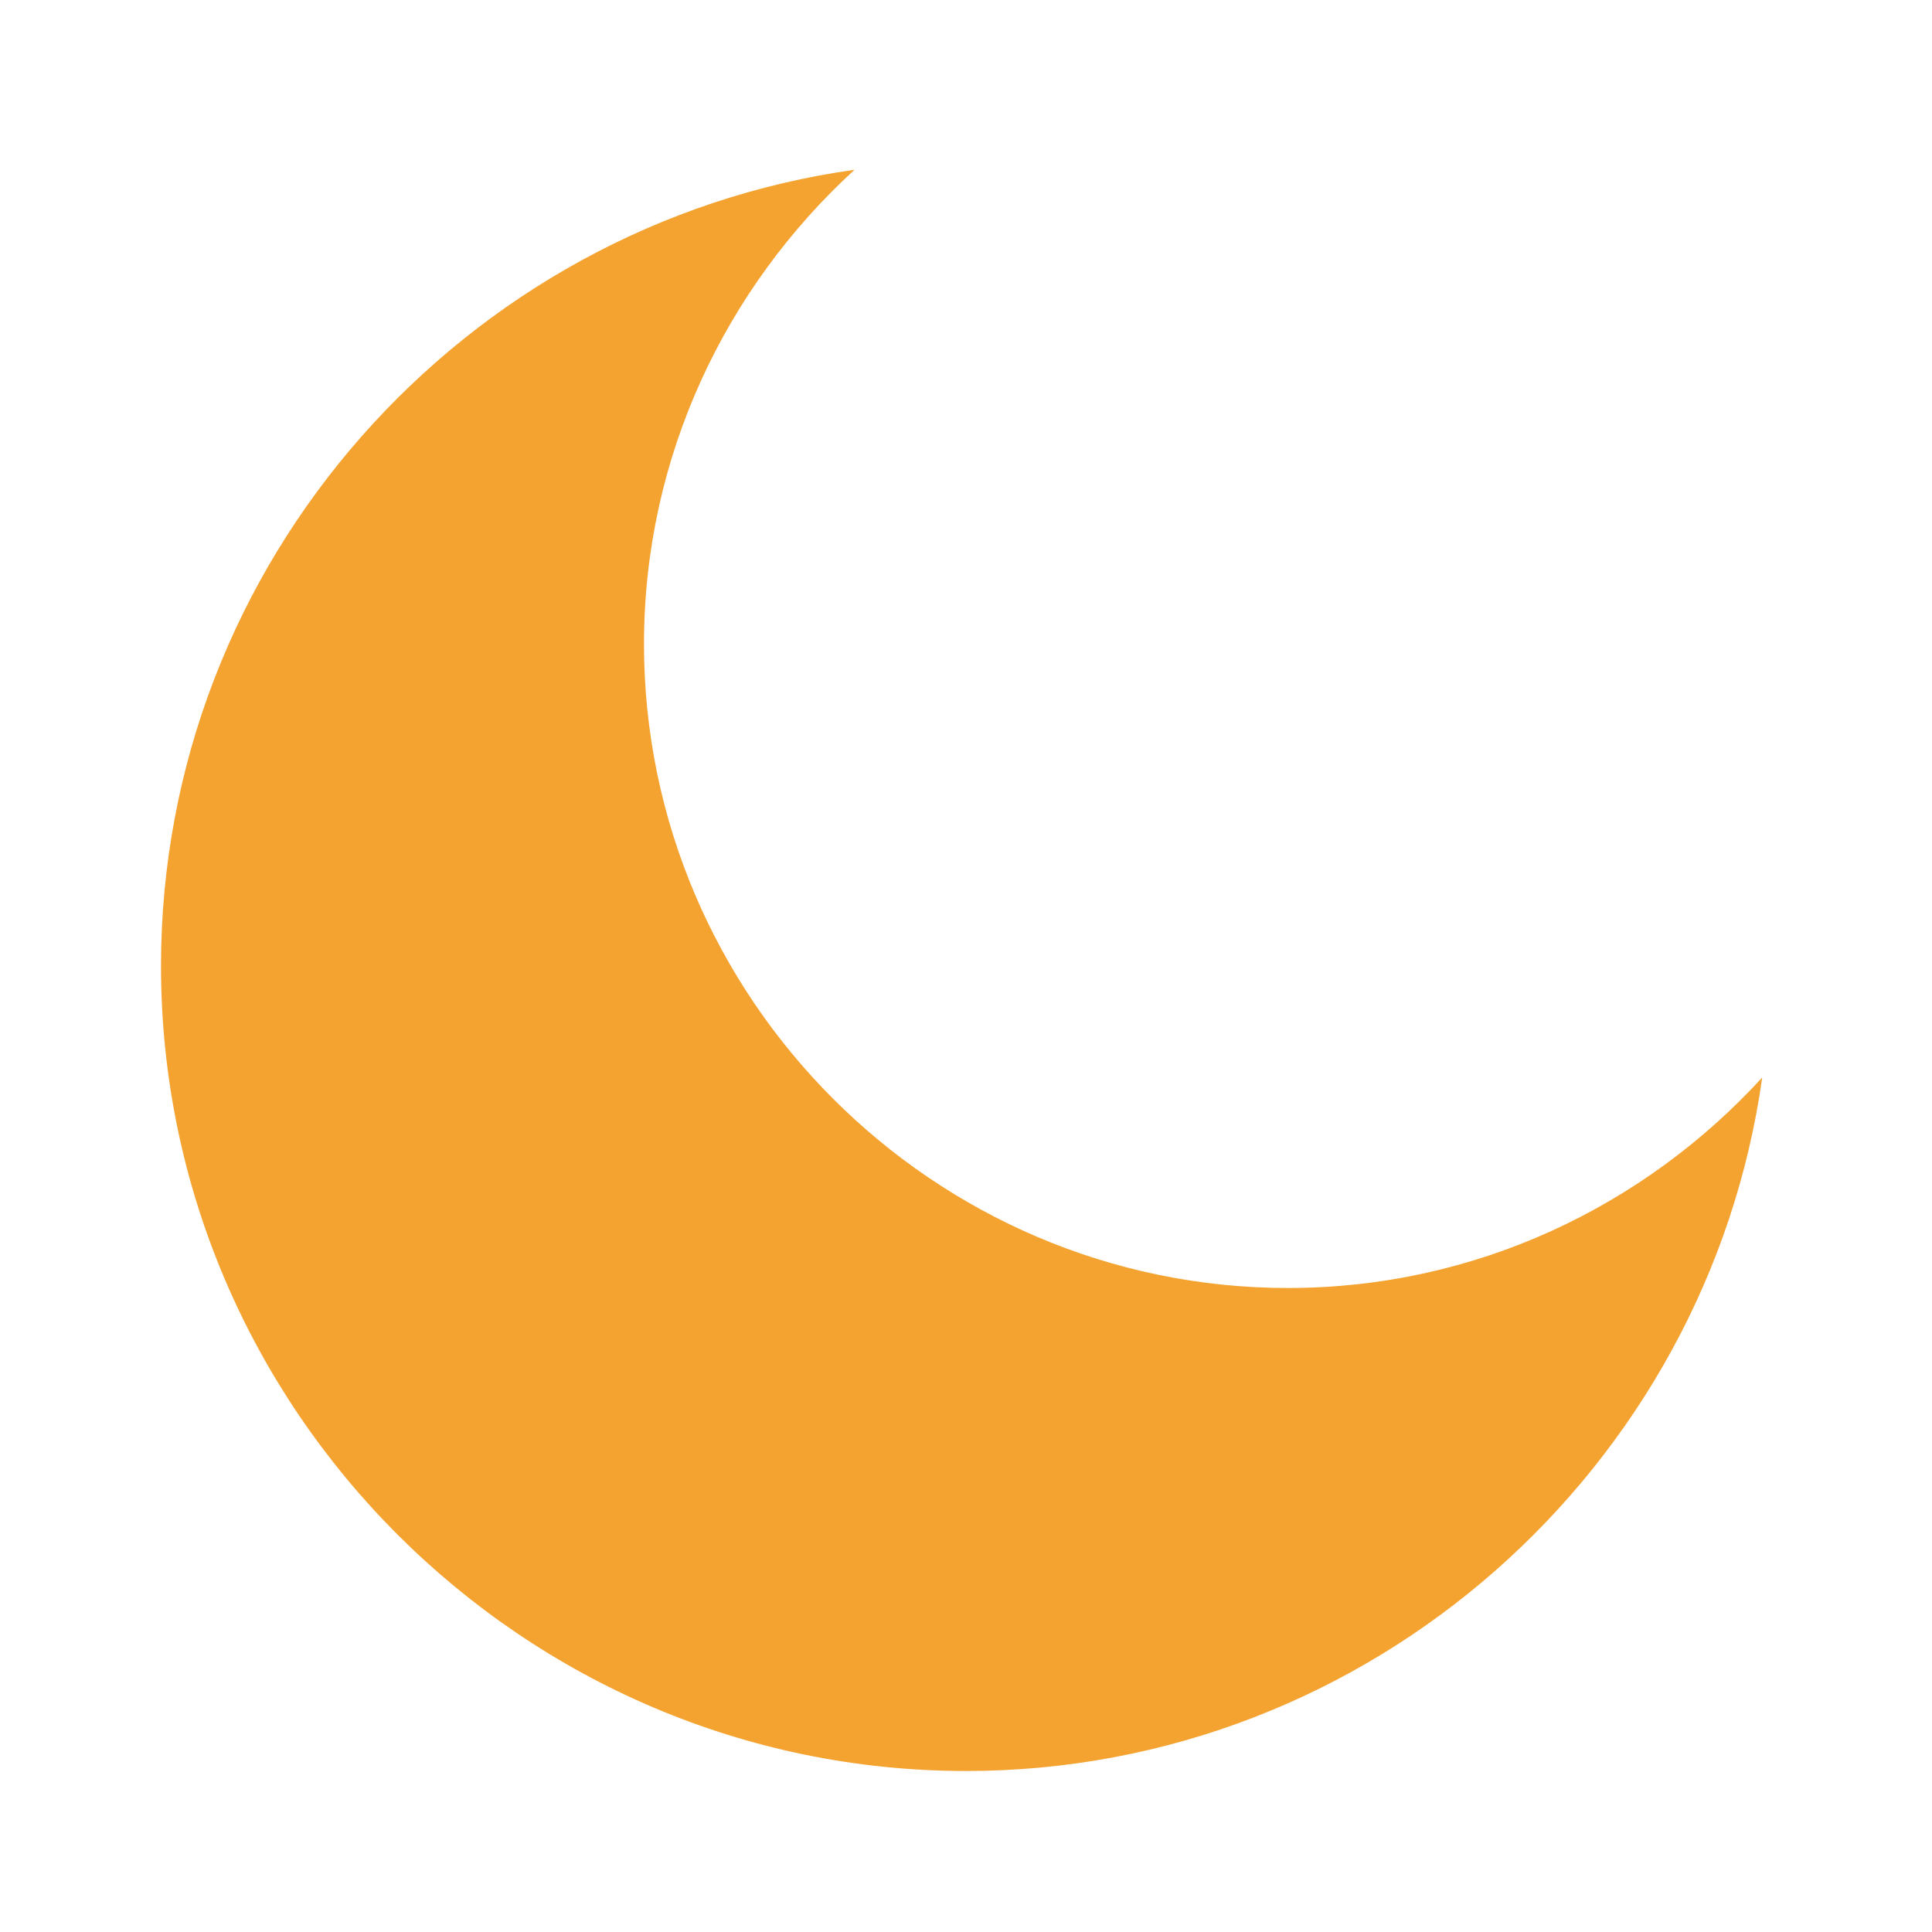
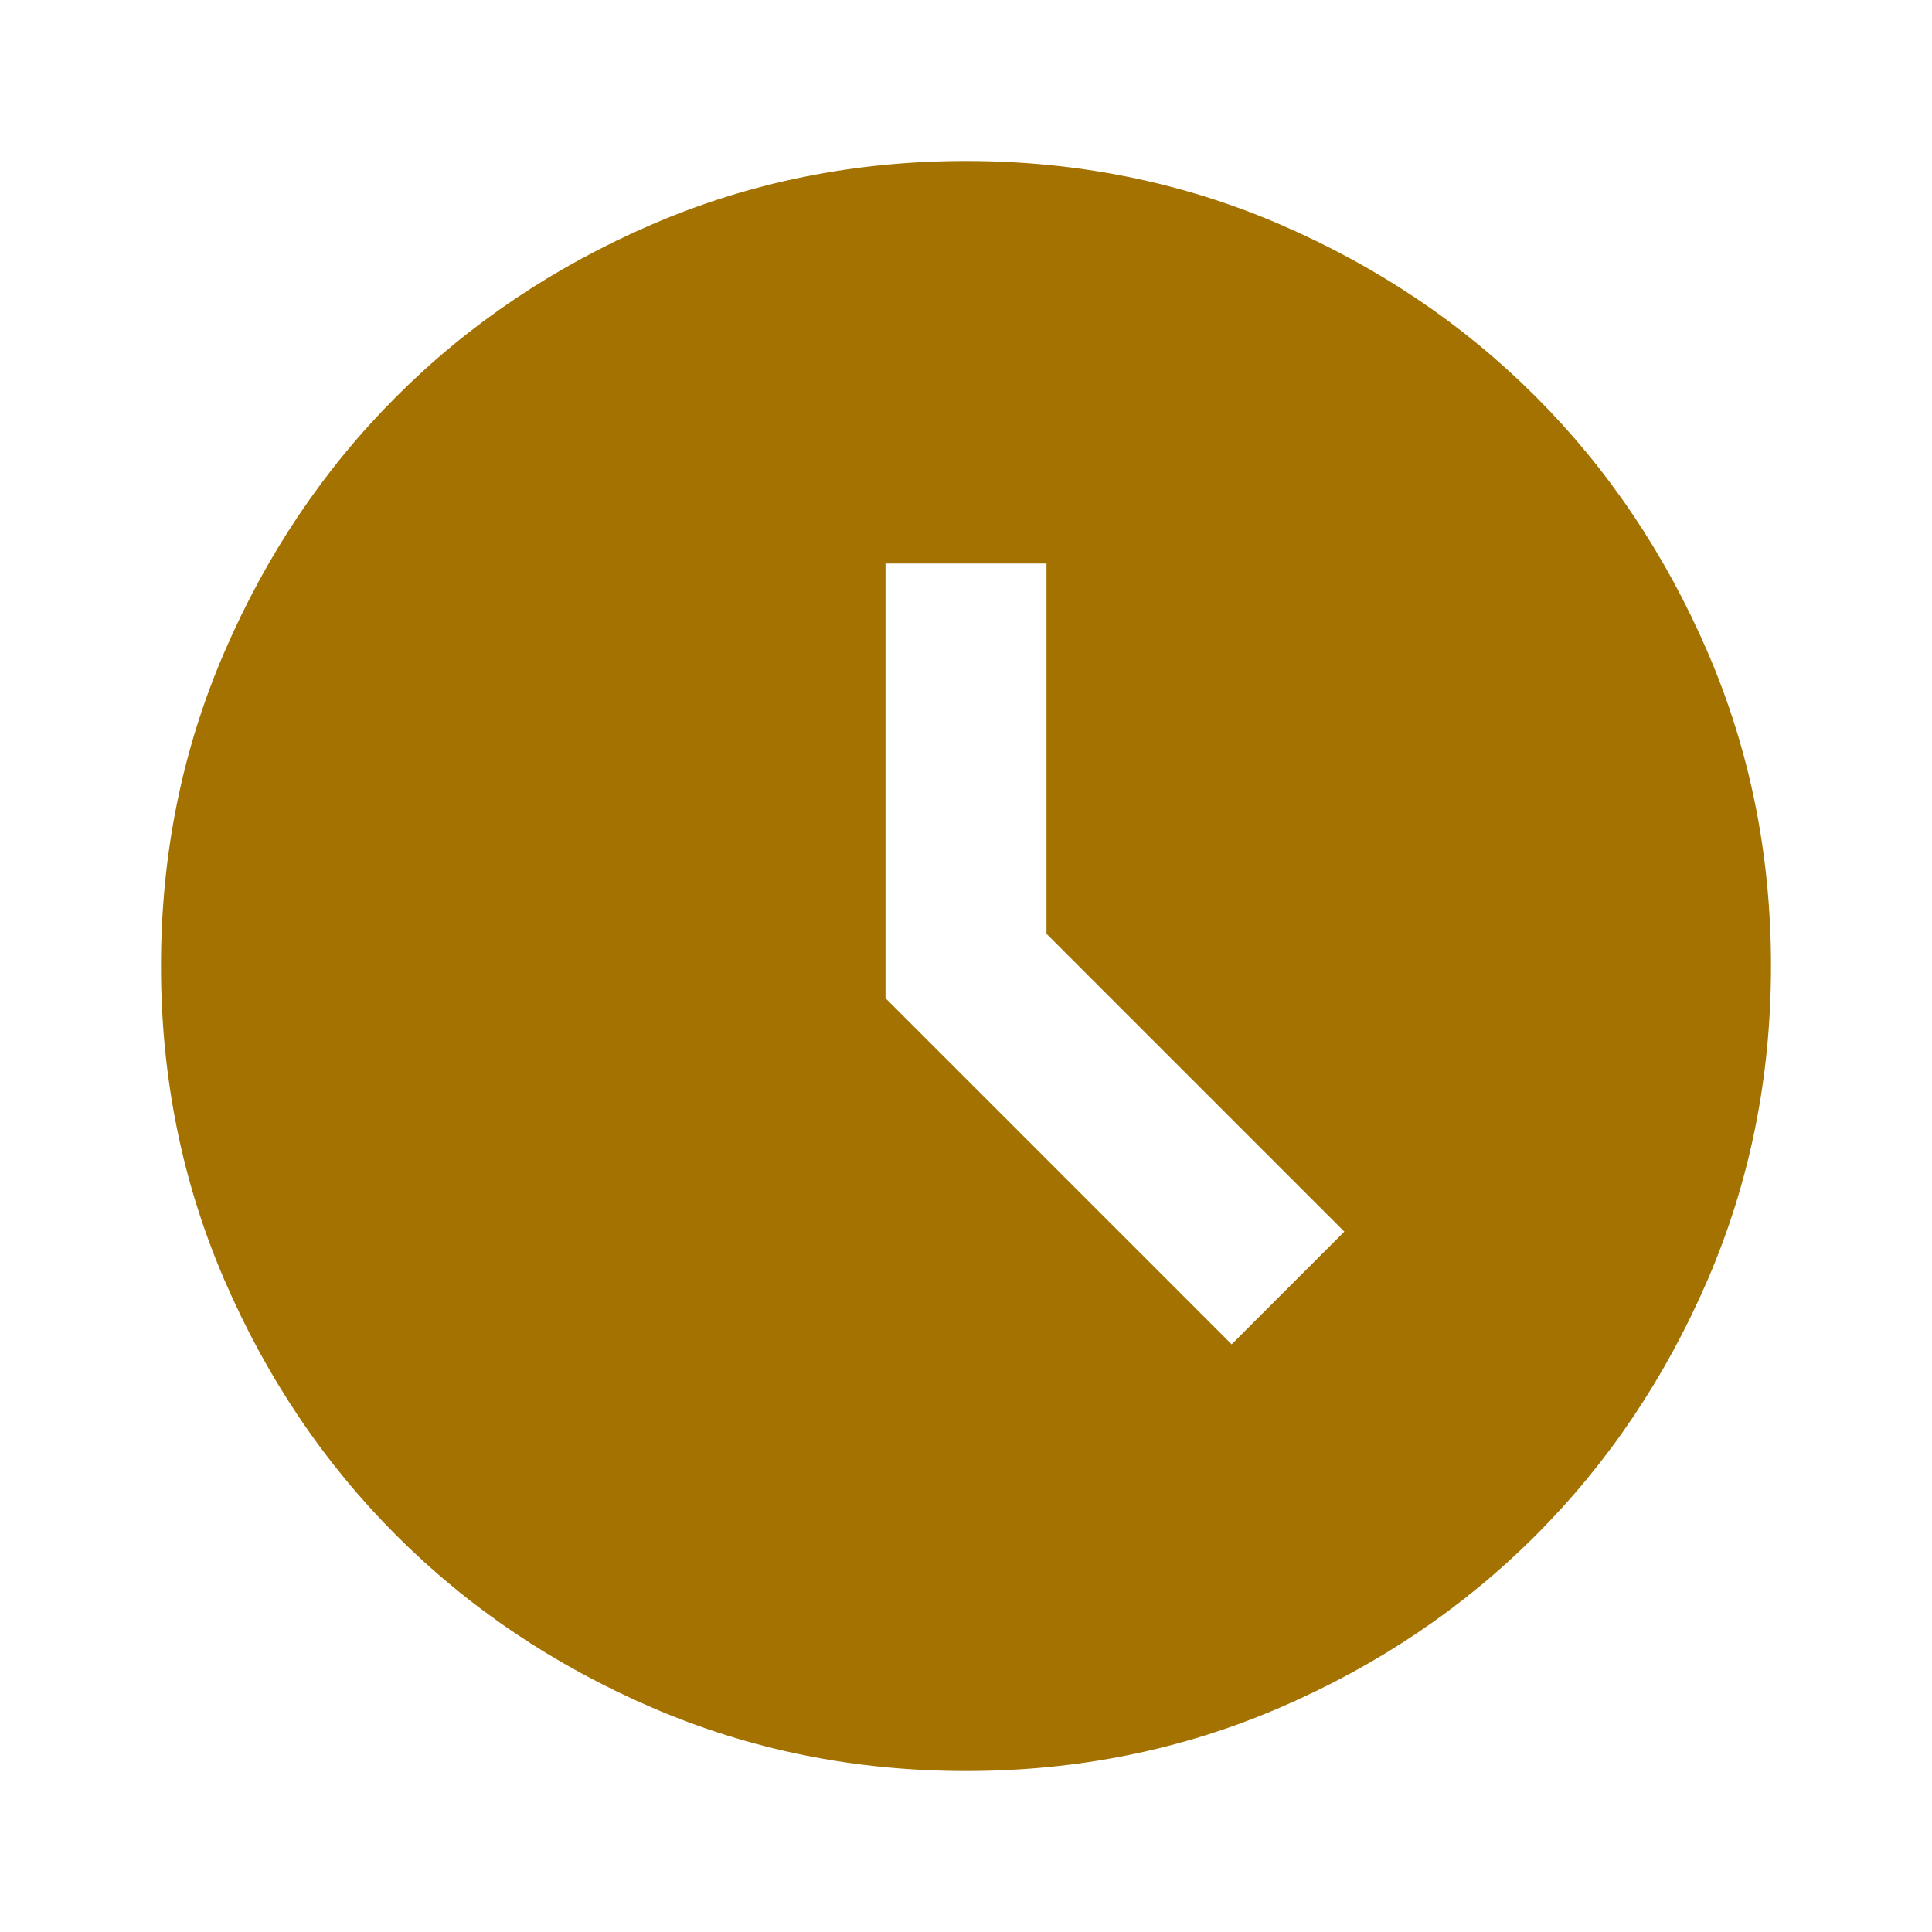
- <svg xmlns="http://www.w3.org/2000/svg" width="24" height="24" enable-background="new 0 0 24 24" version="1.1" viewBox="0 0 24 24">
-   <rect width="24" height="24" fill="none" />
-   <path d="m10.615 2.109c-4.849 0.681-8.615 4.862-8.615 9.891 0 5.5 4.5 10 10 10 5.029 0 9.21-3.766 9.891-8.615-1.465 1.601-3.562 2.615-5.891 2.615-4.4 0-8-3.6-8-8 0-2.328 1.014-4.425 2.615-5.891z" fill="#f4a331" />
+ <svg xmlns="http://www.w3.org/2000/svg" height="24px" viewBox="0 -960 960 960" width="24px" fill="#A37200">
+   <path d="m612-292 56-56-148-148v-184h-80v216l172 172ZM480-80q-83 0-156-31.5T197-197q-54-54-85.5-127T80-480q0-83 31.5-156T197-763q54-54 127-85.5T480-880q83 0 156 31.5T763-763q54 54 85.5 127T880-480q0 83-31.5 156T763-197q-54 54-127 85.5T480-80Z" />
</svg>
